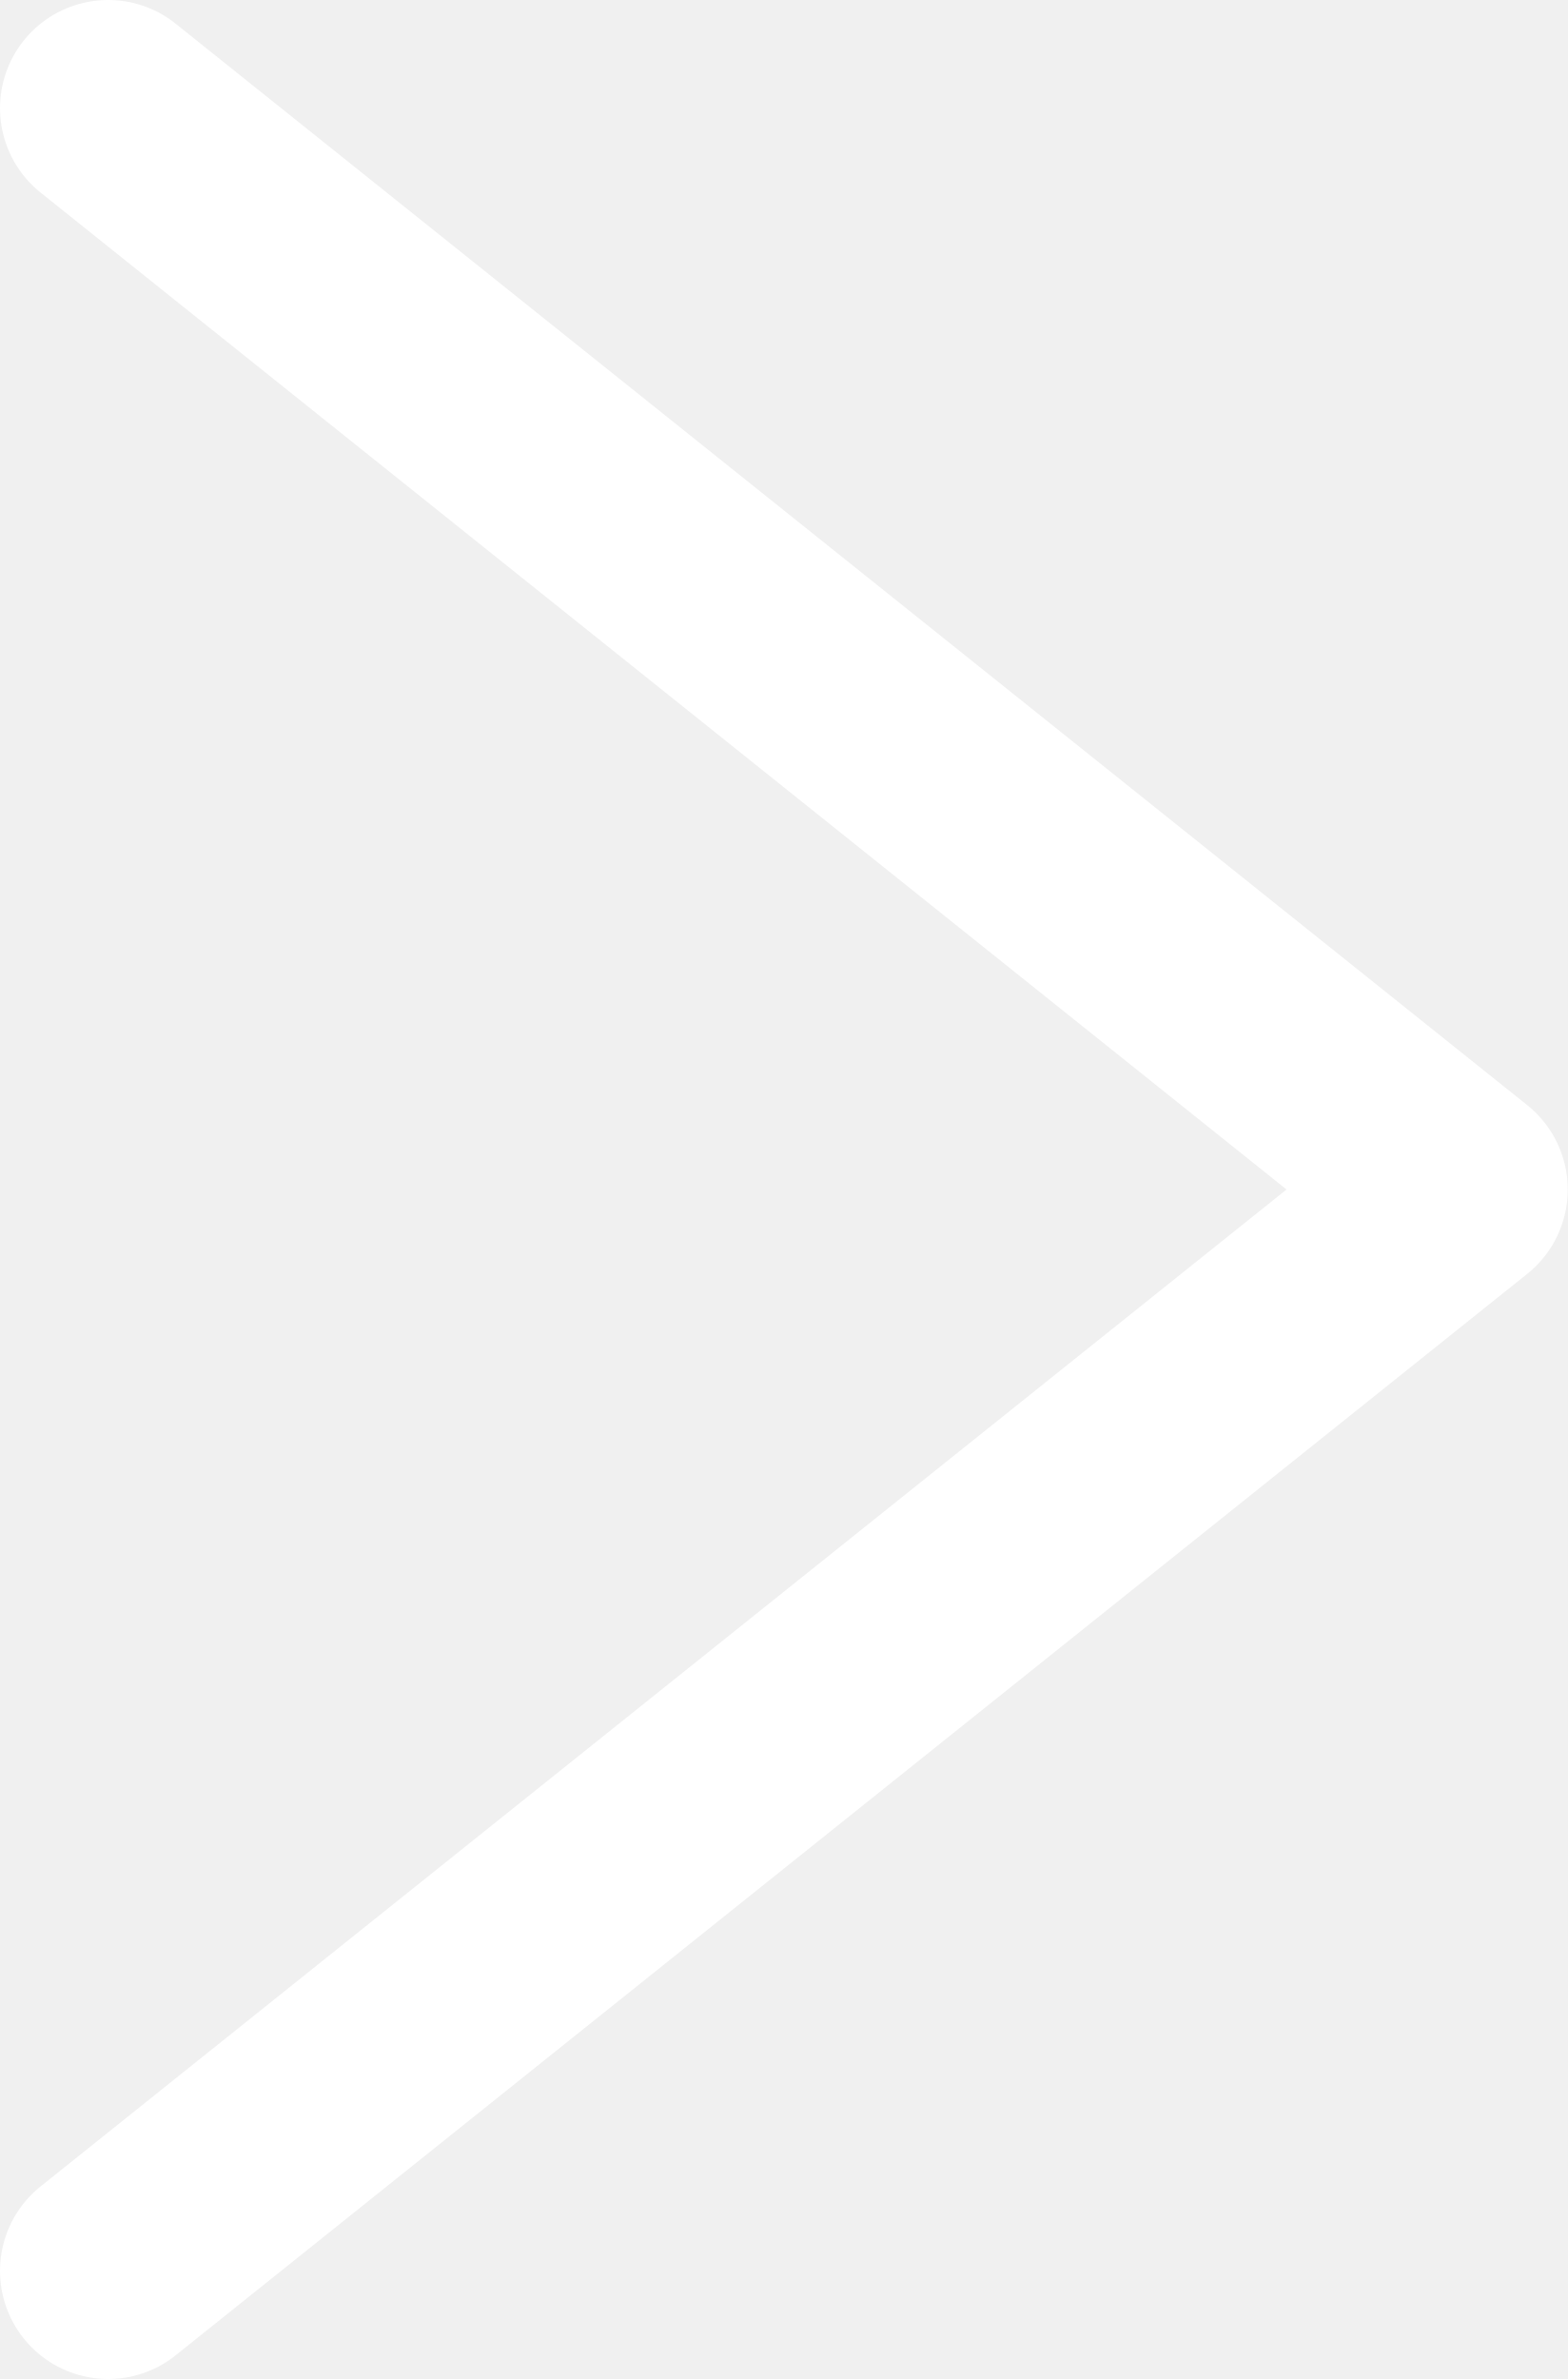
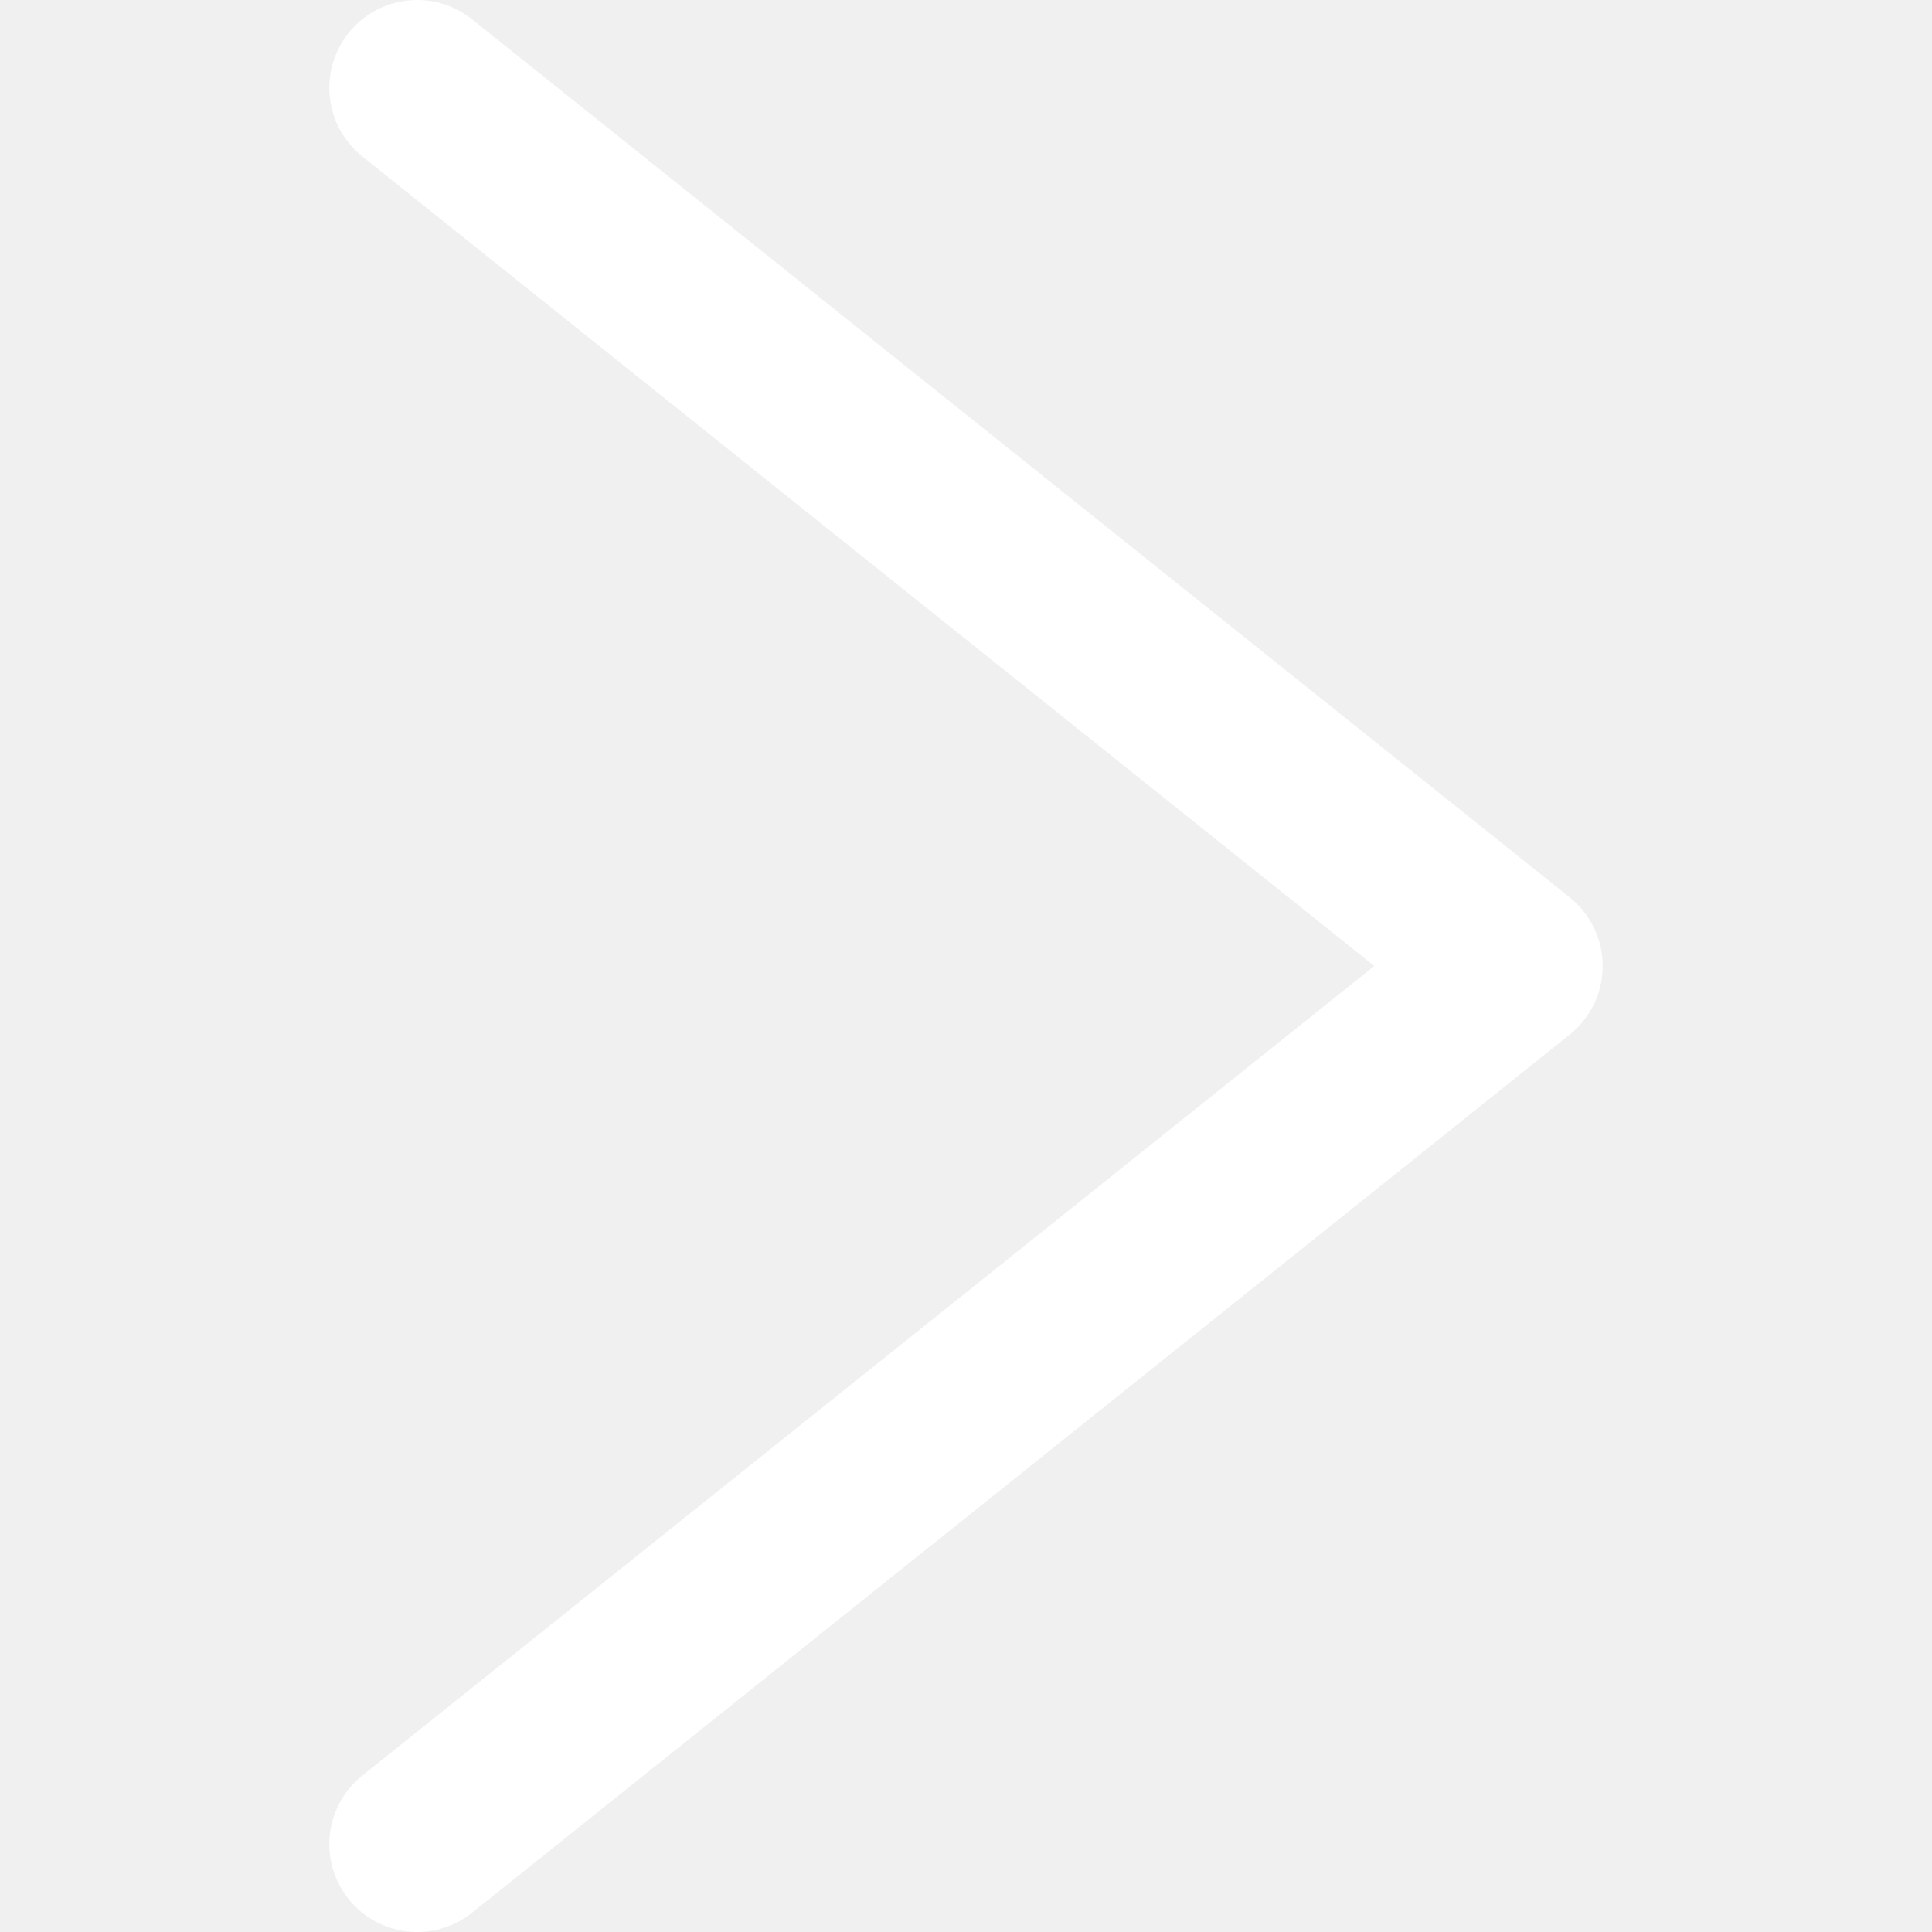
- <svg xmlns="http://www.w3.org/2000/svg" version="1.1" id="right_x5F_arrow" x="0px" y="0px" viewBox="0 0 58 88" style="enable-background:new 0 0 58 88;" xml:space="preserve">
+ <svg xmlns="http://www.w3.org/2000/svg" version="1.1" id="right_arrow" x="0px" y="0px" width="50" height="50" viewBox="0 0 58 88" style="enable-background:new 0 0 58 88;" xml:space="preserve">
  <style type="text/css">
- 	.st0{fill:none;stroke:#FFFFFF;stroke-width:8;stroke-linecap:round;stroke-linejoin:round;stroke-miterlimit:10;}
+ 	.st0{
+ 		fill:none;
+ 		stroke:#FFF;
+ 		stroke-width:8;
+ 		stroke-linecap:round;
+ 		stroke-linejoin:round;
+ 		stroke-miterlimit:10;
+ 	}
</style>
  <polyline id="arrow" class="st0" points="4,4 54,44 4,84 " />
</svg>
